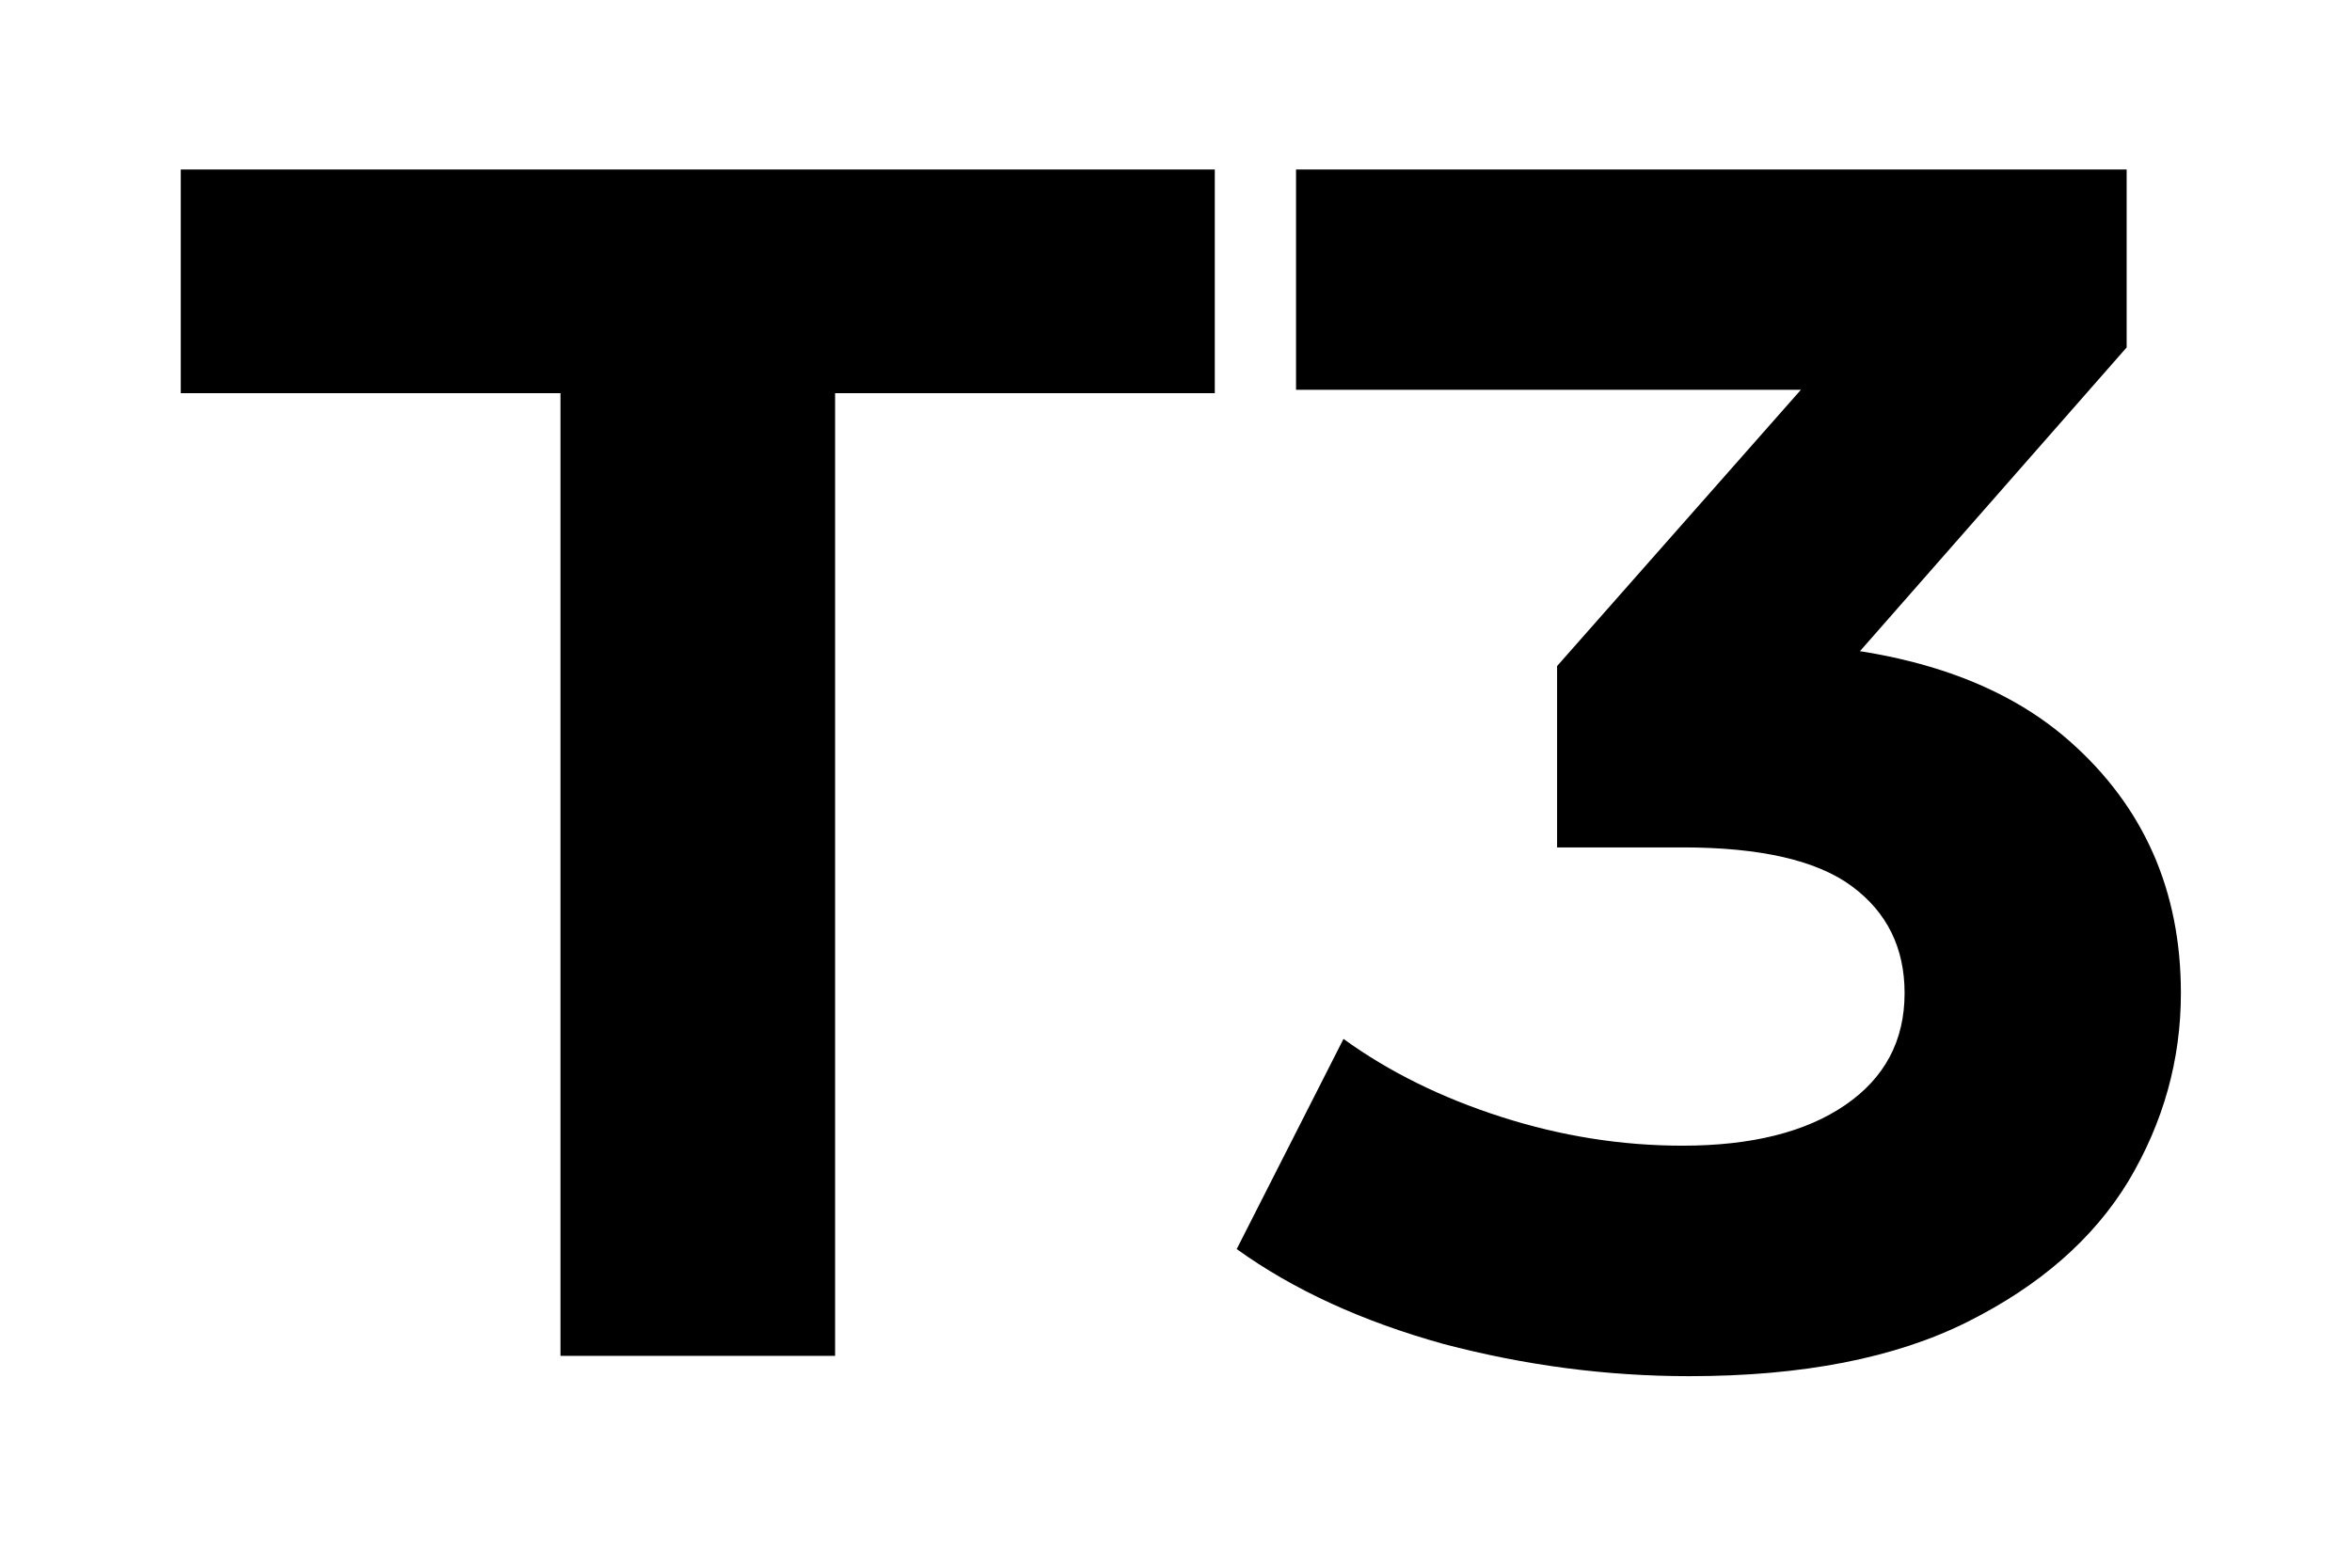
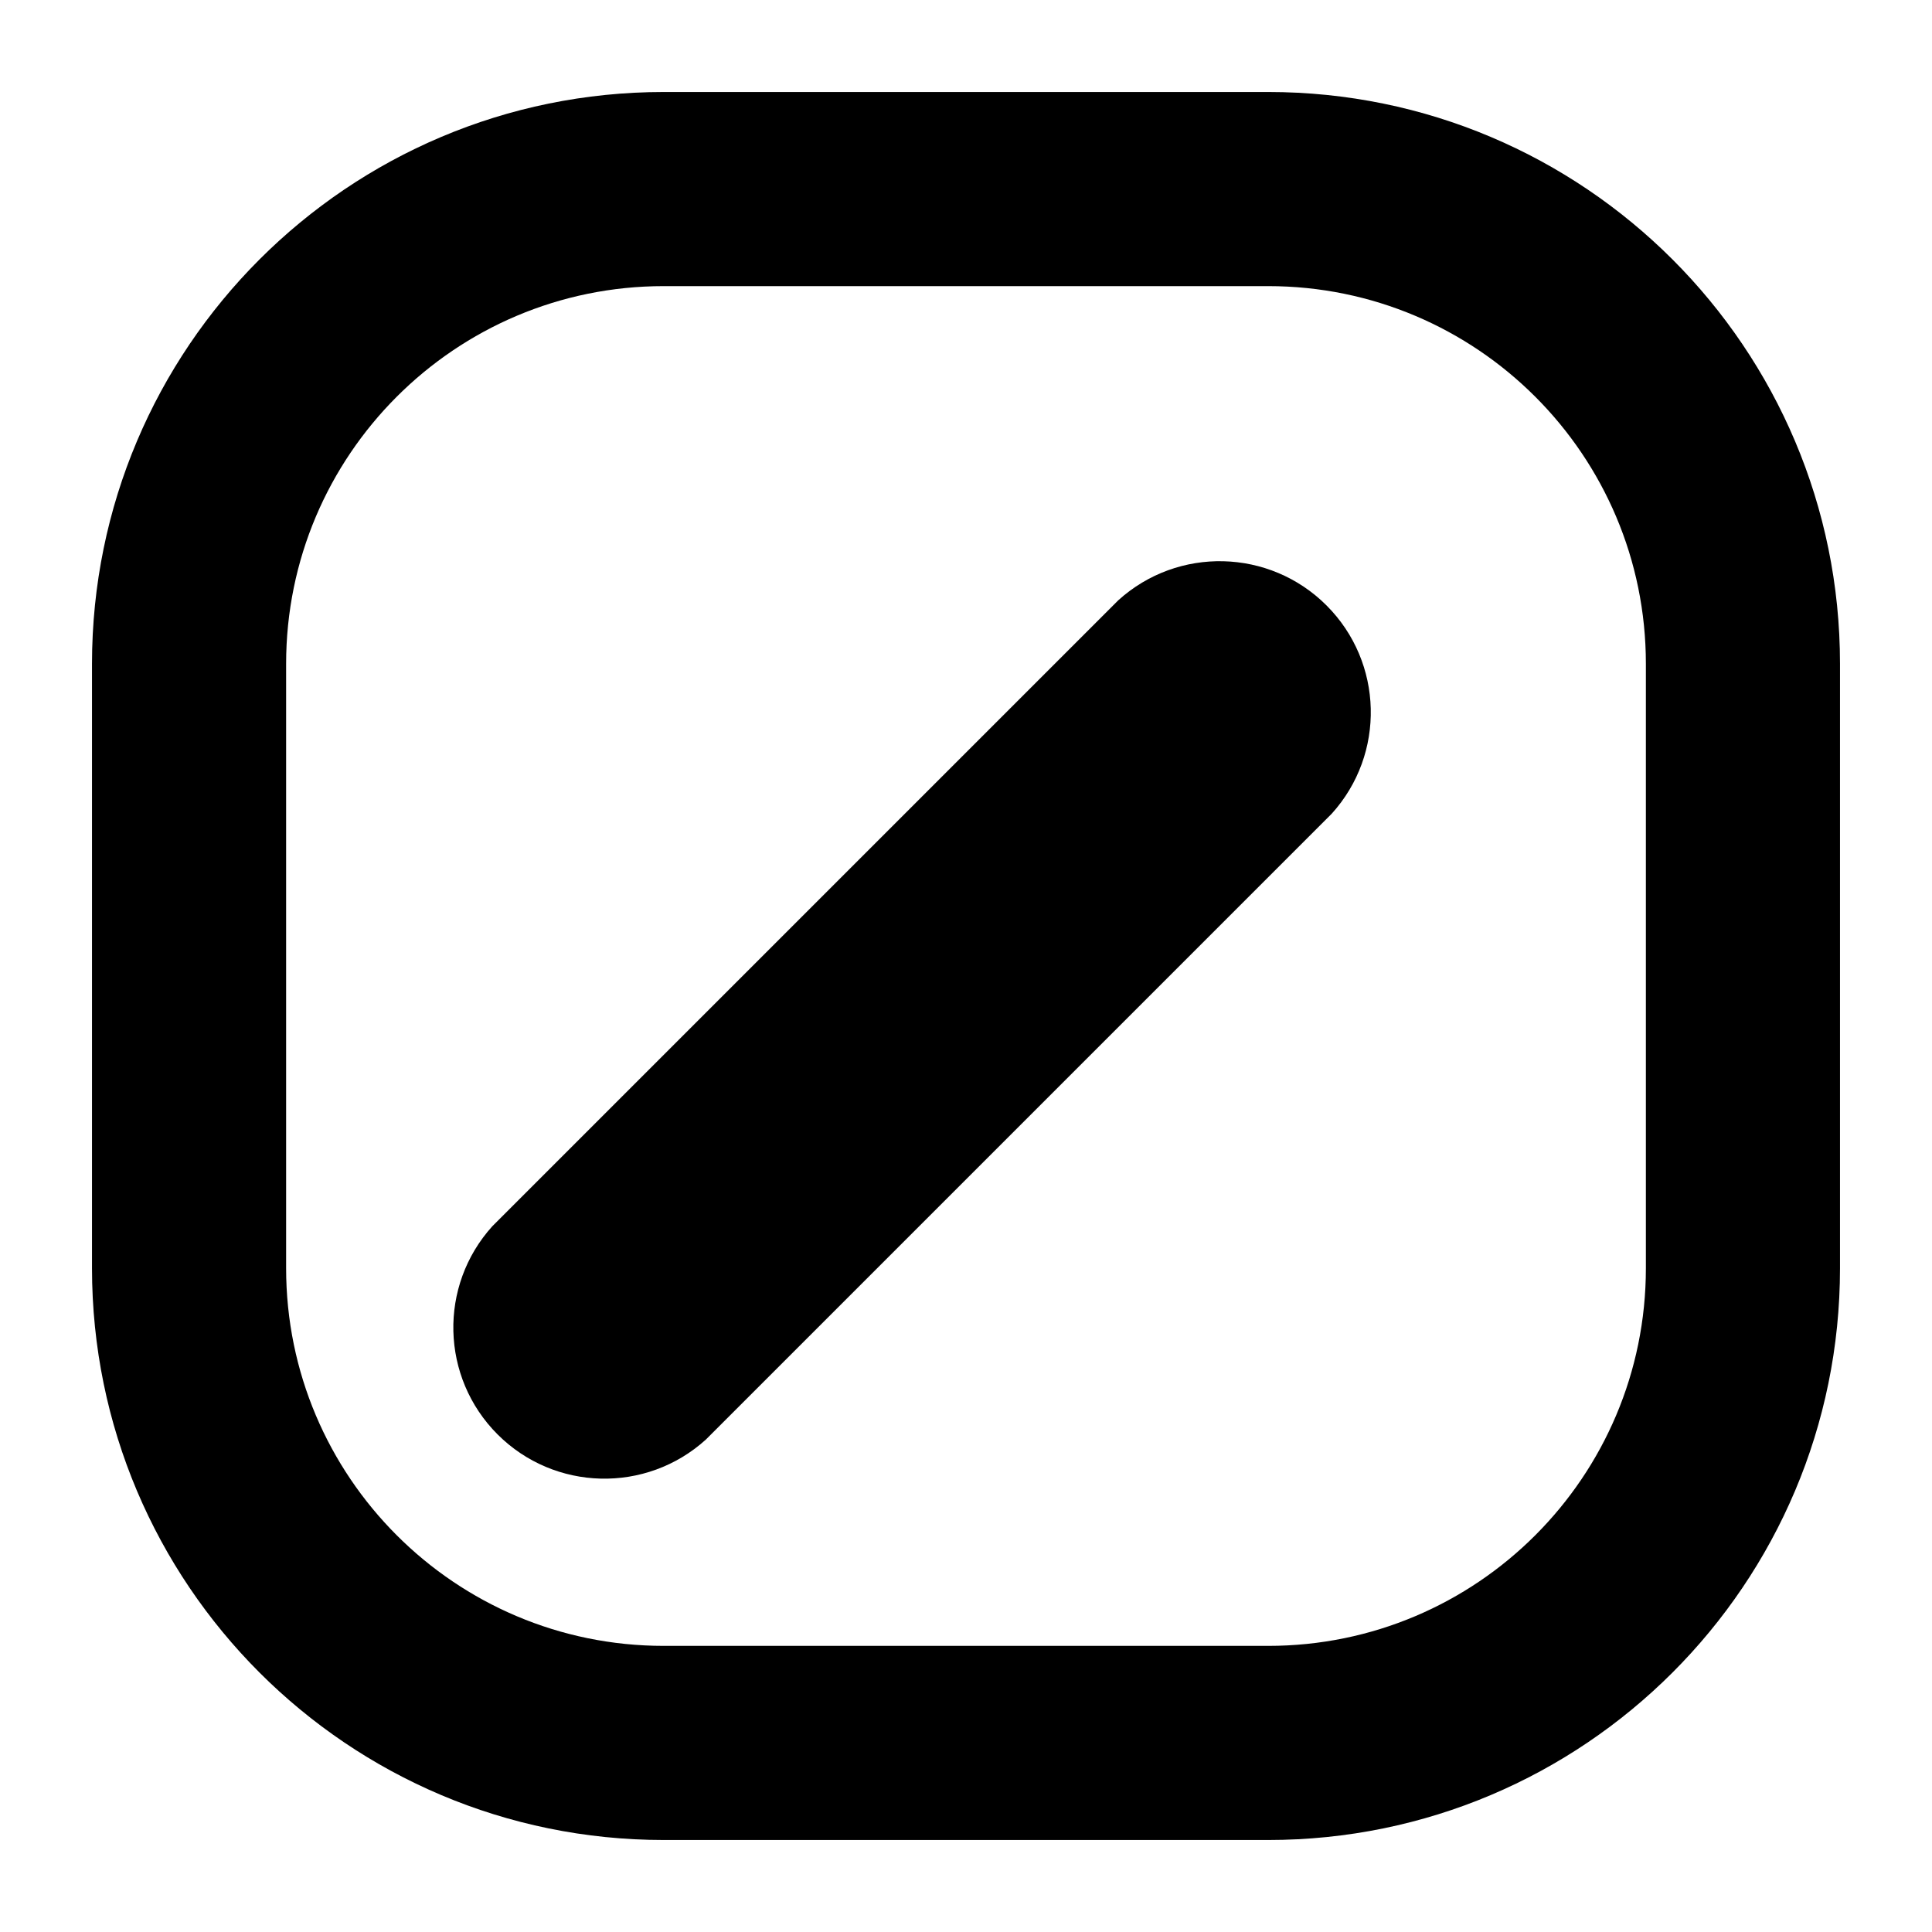
- <svg xmlns="http://www.w3.org/2000/svg" width="111" height="74" viewBox="7 29 111 74" fill="none">
-   <path d="M33.451 93V47.56H15.531V37H64.331V47.56H46.411V93H33.451ZM86.725 93.96C82.832 93.96 78.965 93.453 75.125 92.44C71.285 91.373 68.032 89.88 65.365 87.96L70.405 78.04C72.539 79.587 75.019 80.813 77.845 81.72C80.672 82.627 83.525 83.08 86.405 83.08C89.659 83.08 92.219 82.44 94.085 81.16C95.952 79.88 96.885 78.12 96.885 75.88C96.885 73.747 96.059 72.067 94.405 70.84C92.752 69.613 90.085 69 86.405 69H80.485V60.44L96.085 42.76L97.525 47.4H68.165V37H107.365V45.4L91.845 63.08L85.285 59.32H89.045C95.925 59.32 101.125 60.867 104.645 63.96C108.165 67.053 109.925 71.027 109.925 75.88C109.925 79.027 109.099 81.987 107.445 84.76C105.792 87.48 103.259 89.693 99.845 91.4C96.432 93.107 92.059 93.96 86.725 93.96Z" fill="black" />
+ <svg xmlns="http://www.w3.org/2000/svg" width="84" height="84" viewBox="22 22 84 84" fill="none">
+   <path d="M50.86 26H77.14A24.86 24.86 0 0 1 102 50.86V77.14A24.86 24.86 0 0 1 77.14 102H50.86A24.86 24.86 0 0 1 26 77.14V50.86A24.86 24.86 0 0 1 50.86 26ZM50.86 34.44H77.14A16.42 16.42 0 0 1 93.56 50.86V77.14A16.42 16.42 0 0 1 77.14 93.56H50.86A16.42 16.42 0 0 1 34.44 77.14V50.86A16.42 16.42 0 0 1 50.86 34.44Z" fill="black" fill-rule="evenodd" />
+   <path d="M52.69 84.59L79.9 57.38A6.57 6.57 0 0 0 70.62 48.1L43.41 75.31A6.57 6.57 0 0 0 52.69 84.59Z" fill="black" />
</svg>
